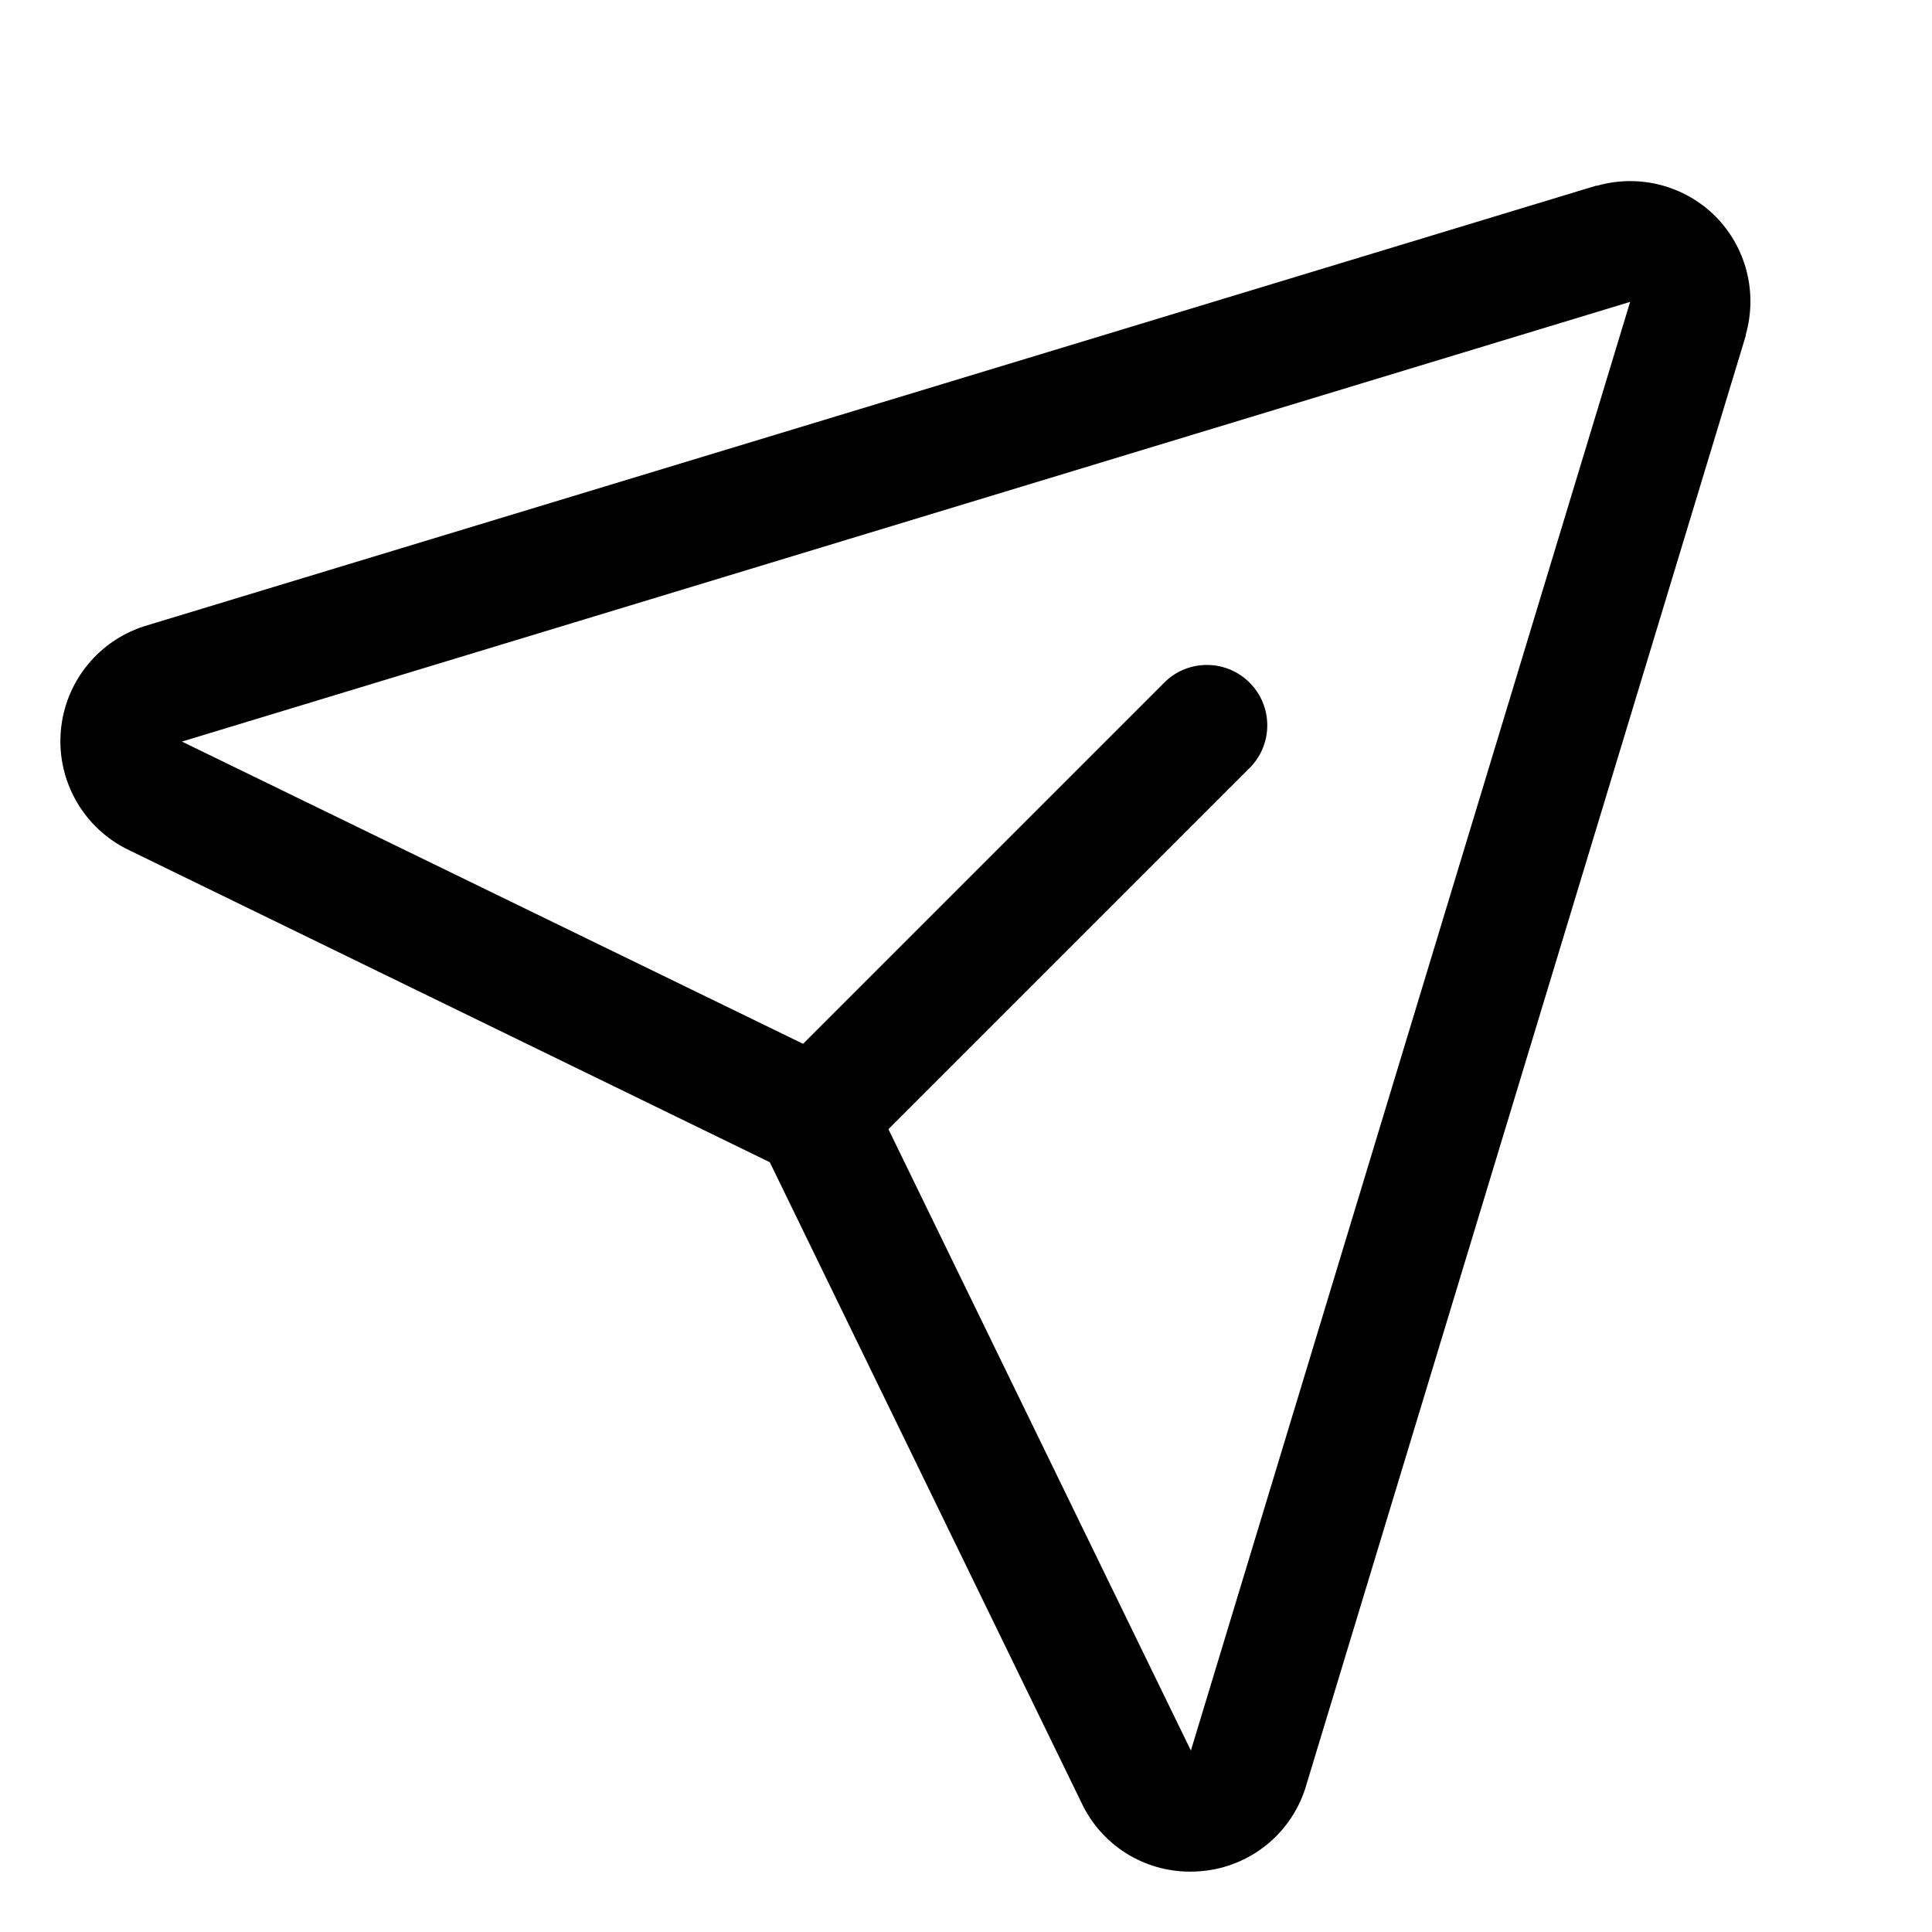
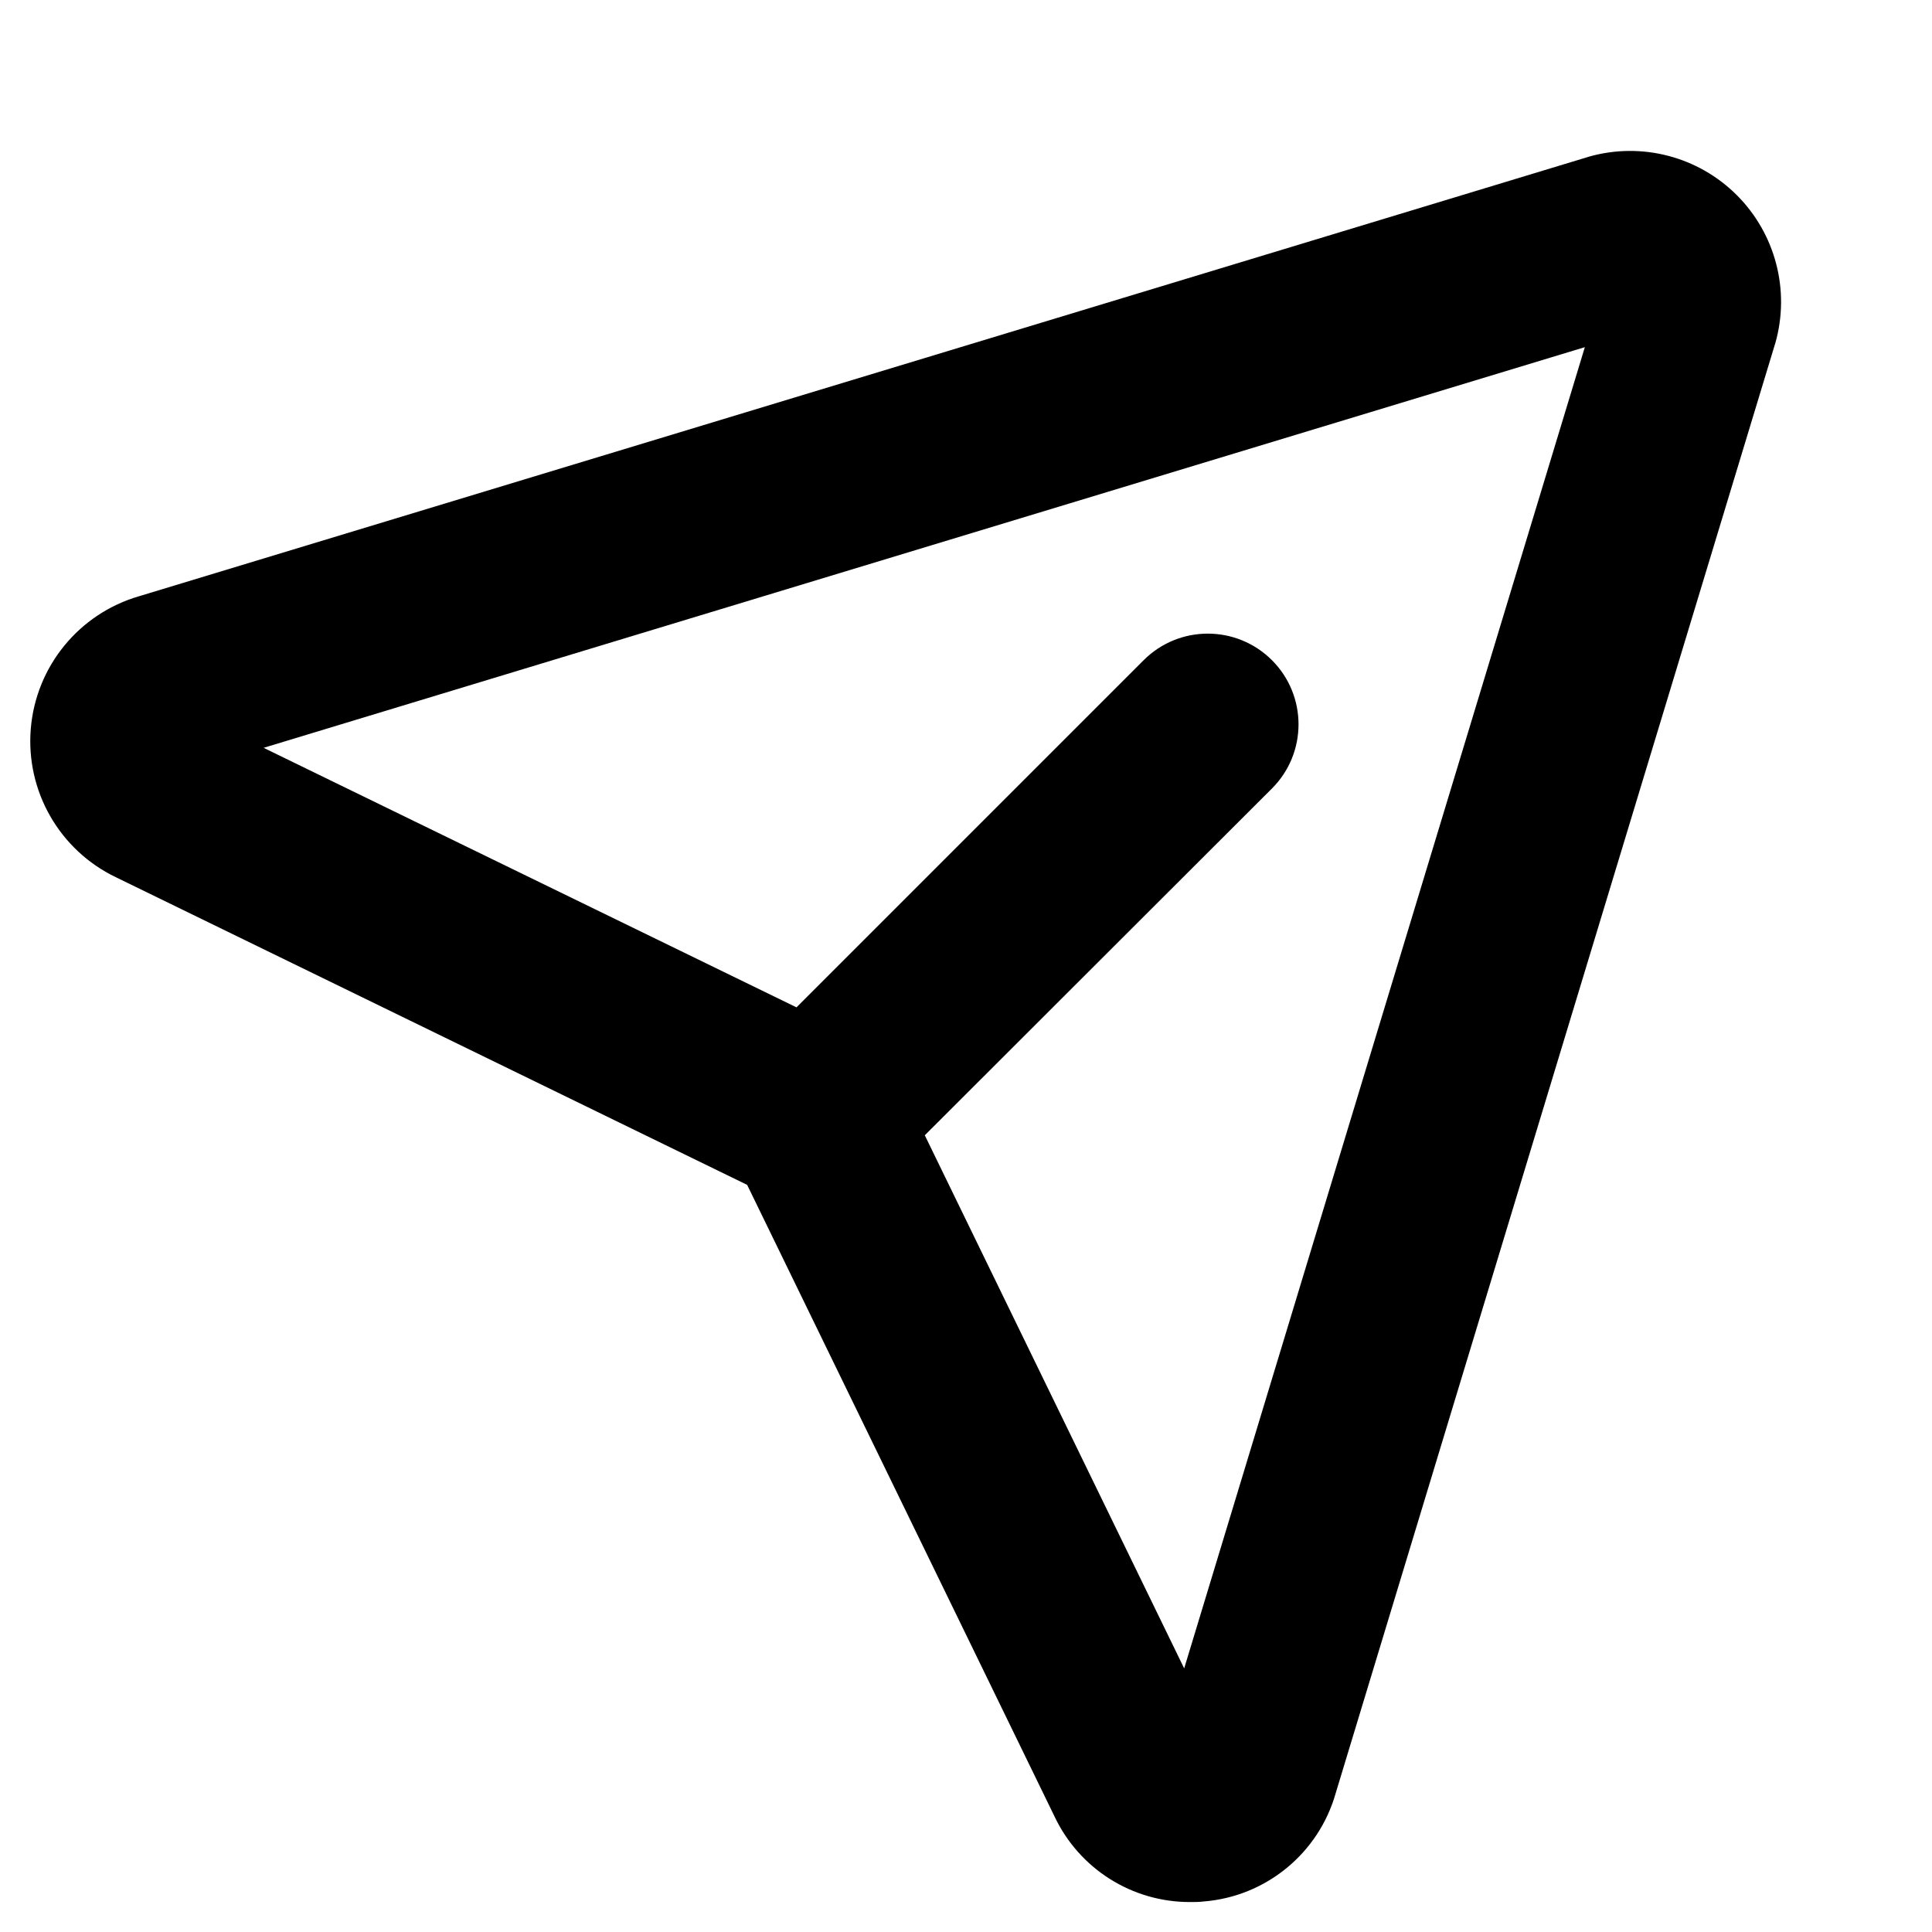
<svg xmlns="http://www.w3.org/2000/svg" viewBox="0 0 256 256" fill="#000">
-   <path d="M227.32,28.68a16,16,0,0,0-15.66-4.08l-.15,0L19.57,82.84a16,16,0,0,0-2.49,29.8L102,154l41.3,84.87A15.86,15.86,0,0,0,157.74,248q.69,0,1.38-.06a15.88,15.88,0,0,0,14-11.51l58.2-191.94c0-.05,0-.1,0-.15A16,16,0,0,0,227.32,28.68ZM157.83,231.85l-.05.14,0-.07-40.06-82.3,48-48a8,8,0,0,0-11.31-11.31l-48,48L24.08,98.25l-.07,0,.14,0L216,40Z" />
+   <path d="M230.14,25.86a20,20,0,0,0-19.57-5.11l-.22.07L18.44,79a20,20,0,0,0-3.06,37.25L99,157l40.71,83.65a19.81,19.81,0,0,0,18,11.38c.57,0,1.15,0,1.73-.07A19.82,19.82,0,0,0,177,237.56L235.18,45.65a1.42,1.42,0,0,0,.07-.22A20,20,0,0,0,230.14,25.86ZM156.91,221.07l-34.37-70.64,46-45.95a12,12,0,0,0-17-17l-46,46L34.93,99.09,210,46Z" />
</svg>
